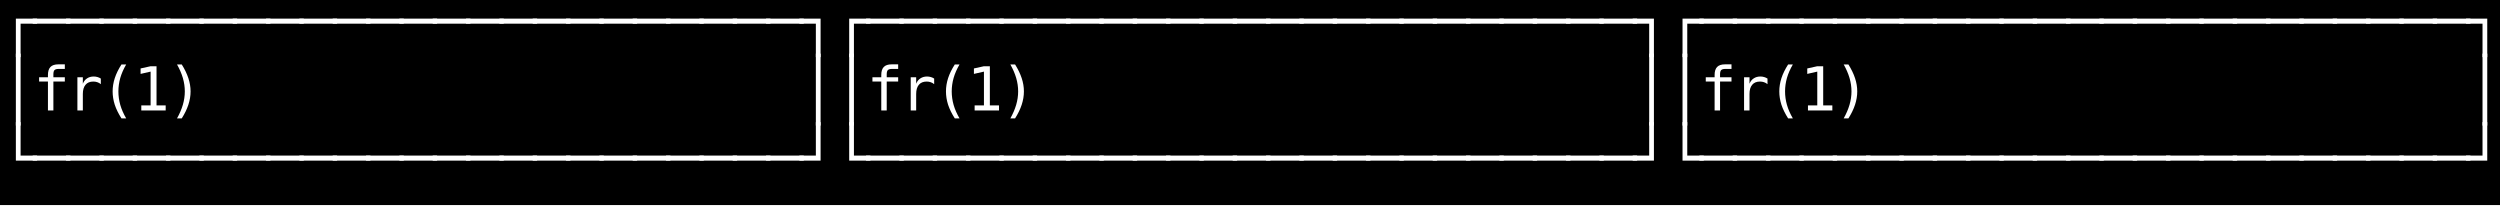
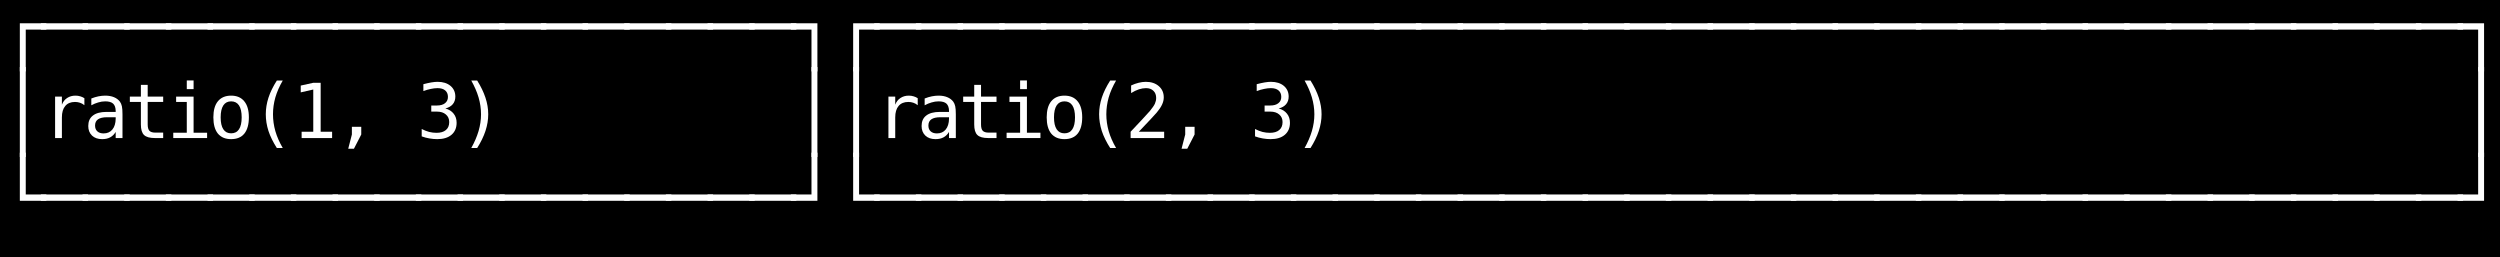
- <svg xmlns="http://www.w3.org/2000/svg" width="41.25em" height="3.39em">
+ <svg xmlns="http://www.w3.org/2000/svg" width="33.00em" height="3.39em">
  <style>svg {
  dominant-baseline: hanging;
  font-size: 1rem;
}
</style>
  <g shape-rendering="crispEdges">
-     <rect x="0.00em" y="0.00em" width="41.25em" height="3.39em" fill="#000000" />
-     <rect x="0.00em" y="0.00em" width="41.25em" height="1.13em" fill="#000000" />
-     <rect x="0.00em" y="1.13em" width="41.25em" height="1.13em" fill="#000000" />
-     <rect x="0.00em" y="2.26em" width="41.25em" height="1.13em" fill="#000000" />
+     <rect x="0.00em" y="0.00em" width="33.00em" height="3.39em" fill="#000000" />
+     <rect x="0.00em" y="0.00em" width="33.00em" height="1.13em" fill="#000000" />
+     <rect x="0.00em" y="1.13em" width="33.00em" height="1.13em" fill="#000000" />
+     <rect x="0.00em" y="2.26em" width="33.00em" height="1.13em" fill="#000000" />
  </g>
  <text fill="#ffffff" font-family="monospace">
    <tspan y="0.00em">
      <tspan x="0.00em">┌</tspan>
      <tspan x="0.55em">─</tspan>
      <tspan x="1.10em">─</tspan>
      <tspan x="1.65em">─</tspan>
      <tspan x="2.20em">─</tspan>
      <tspan x="2.75em">─</tspan>
      <tspan x="3.30em">─</tspan>
      <tspan x="3.85em">─</tspan>
      <tspan x="4.40em">─</tspan>
      <tspan x="4.95em">─</tspan>
      <tspan x="5.50em">─</tspan>
      <tspan x="6.05em">─</tspan>
      <tspan x="6.60em">─</tspan>
      <tspan x="7.15em">─</tspan>
      <tspan x="7.70em">─</tspan>
      <tspan x="8.25em">─</tspan>
      <tspan x="8.80em">─</tspan>
      <tspan x="9.35em">─</tspan>
      <tspan x="9.90em">─</tspan>
-       <tspan x="10.45em">─</tspan>
-       <tspan x="11.00em">─</tspan>
+       <tspan x="10.45em">┐</tspan>
+       <tspan x="11.00em">┌</tspan>
      <tspan x="11.55em">─</tspan>
      <tspan x="12.10em">─</tspan>
      <tspan x="12.65em">─</tspan>
-       <tspan x="13.20em">┐</tspan>
-       <tspan x="13.75em">┌</tspan>
+       <tspan x="13.20em">─</tspan>
+       <tspan x="13.75em">─</tspan>
      <tspan x="14.30em">─</tspan>
      <tspan x="14.85em">─</tspan>
      <tspan x="15.40em">─</tspan>
      <tspan x="15.95em">─</tspan>
      <tspan x="16.50em">─</tspan>
      <tspan x="17.05em">─</tspan>
      <tspan x="17.60em">─</tspan>
      <tspan x="18.15em">─</tspan>
      <tspan x="18.70em">─</tspan>
      <tspan x="19.25em">─</tspan>
      <tspan x="19.80em">─</tspan>
      <tspan x="20.35em">─</tspan>
      <tspan x="20.90em">─</tspan>
      <tspan x="21.45em">─</tspan>
      <tspan x="22.00em">─</tspan>
      <tspan x="22.55em">─</tspan>
      <tspan x="23.10em">─</tspan>
      <tspan x="23.65em">─</tspan>
      <tspan x="24.20em">─</tspan>
      <tspan x="24.75em">─</tspan>
      <tspan x="25.30em">─</tspan>
      <tspan x="25.85em">─</tspan>
      <tspan x="26.40em">─</tspan>
-       <tspan x="26.95em">┐</tspan>
-       <tspan x="27.50em">┌</tspan>
+       <tspan x="26.95em">─</tspan>
+       <tspan x="27.50em">─</tspan>
      <tspan x="28.05em">─</tspan>
      <tspan x="28.60em">─</tspan>
      <tspan x="29.15em">─</tspan>
      <tspan x="29.70em">─</tspan>
      <tspan x="30.25em">─</tspan>
      <tspan x="30.80em">─</tspan>
      <tspan x="31.35em">─</tspan>
      <tspan x="31.90em">─</tspan>
-       <tspan x="32.45em">─</tspan>
-       <tspan x="33.00em">─</tspan>
-       <tspan x="33.55em">─</tspan>
-       <tspan x="34.10em">─</tspan>
-       <tspan x="34.65em">─</tspan>
-       <tspan x="35.20em">─</tspan>
-       <tspan x="35.75em">─</tspan>
-       <tspan x="36.30em">─</tspan>
-       <tspan x="36.85em">─</tspan>
-       <tspan x="37.40em">─</tspan>
-       <tspan x="37.95em">─</tspan>
-       <tspan x="38.50em">─</tspan>
-       <tspan x="39.05em">─</tspan>
-       <tspan x="39.60em">─</tspan>
-       <tspan x="40.15em">─</tspan>
-       <tspan x="40.70em">┐</tspan>
+       <tspan x="32.45em">┐</tspan>
    </tspan>
    <tspan y="1.13em">
      <tspan x="0.00em">│</tspan>
-       <tspan x="0.55em">f</tspan>
-       <tspan x="1.10em">r</tspan>
-       <tspan x="1.65em">(</tspan>
-       <tspan x="2.20em">1</tspan>
-       <tspan x="2.75em">)</tspan>
-       <tspan x="13.20em">│</tspan>
-       <tspan x="13.75em">│</tspan>
-       <tspan x="14.30em">f</tspan>
-       <tspan x="14.85em">r</tspan>
-       <tspan x="15.40em">(</tspan>
-       <tspan x="15.95em">1</tspan>
-       <tspan x="16.50em">)</tspan>
-       <tspan x="26.95em">│</tspan>
-       <tspan x="27.50em">│</tspan>
-       <tspan x="28.05em">f</tspan>
-       <tspan x="28.60em">r</tspan>
-       <tspan x="29.15em">(</tspan>
-       <tspan x="29.70em">1</tspan>
-       <tspan x="30.25em">)</tspan>
-       <tspan x="40.70em">│</tspan>
+       <tspan x="0.55em">r</tspan>
+       <tspan x="1.10em">a</tspan>
+       <tspan x="1.65em">t</tspan>
+       <tspan x="2.20em">i</tspan>
+       <tspan x="2.75em">o</tspan>
+       <tspan x="3.30em">(</tspan>
+       <tspan x="3.85em">1</tspan>
+       <tspan x="4.40em">,</tspan>
+       <tspan x="5.50em">3</tspan>
+       <tspan x="6.05em">)</tspan>
+       <tspan x="10.45em">│</tspan>
+       <tspan x="11.00em">│</tspan>
+       <tspan x="11.55em">r</tspan>
+       <tspan x="12.10em">a</tspan>
+       <tspan x="12.65em">t</tspan>
+       <tspan x="13.20em">i</tspan>
+       <tspan x="13.75em">o</tspan>
+       <tspan x="14.30em">(</tspan>
+       <tspan x="14.85em">2</tspan>
+       <tspan x="15.40em">,</tspan>
+       <tspan x="16.50em">3</tspan>
+       <tspan x="17.05em">)</tspan>
+       <tspan x="32.45em">│</tspan>
    </tspan>
    <tspan y="2.26em">
      <tspan x="0.00em">└</tspan>
      <tspan x="0.55em">─</tspan>
      <tspan x="1.10em">─</tspan>
      <tspan x="1.65em">─</tspan>
      <tspan x="2.20em">─</tspan>
      <tspan x="2.75em">─</tspan>
      <tspan x="3.30em">─</tspan>
      <tspan x="3.85em">─</tspan>
      <tspan x="4.40em">─</tspan>
      <tspan x="4.95em">─</tspan>
      <tspan x="5.50em">─</tspan>
      <tspan x="6.05em">─</tspan>
      <tspan x="6.60em">─</tspan>
      <tspan x="7.15em">─</tspan>
      <tspan x="7.70em">─</tspan>
      <tspan x="8.25em">─</tspan>
      <tspan x="8.80em">─</tspan>
      <tspan x="9.35em">─</tspan>
      <tspan x="9.90em">─</tspan>
-       <tspan x="10.45em">─</tspan>
-       <tspan x="11.00em">─</tspan>
+       <tspan x="10.45em">┘</tspan>
+       <tspan x="11.00em">└</tspan>
      <tspan x="11.55em">─</tspan>
      <tspan x="12.10em">─</tspan>
      <tspan x="12.65em">─</tspan>
-       <tspan x="13.20em">┘</tspan>
-       <tspan x="13.75em">└</tspan>
+       <tspan x="13.20em">─</tspan>
+       <tspan x="13.75em">─</tspan>
      <tspan x="14.30em">─</tspan>
      <tspan x="14.85em">─</tspan>
      <tspan x="15.40em">─</tspan>
      <tspan x="15.95em">─</tspan>
      <tspan x="16.50em">─</tspan>
      <tspan x="17.05em">─</tspan>
      <tspan x="17.60em">─</tspan>
      <tspan x="18.15em">─</tspan>
      <tspan x="18.70em">─</tspan>
      <tspan x="19.25em">─</tspan>
      <tspan x="19.80em">─</tspan>
      <tspan x="20.35em">─</tspan>
      <tspan x="20.90em">─</tspan>
      <tspan x="21.45em">─</tspan>
      <tspan x="22.00em">─</tspan>
      <tspan x="22.55em">─</tspan>
      <tspan x="23.10em">─</tspan>
      <tspan x="23.65em">─</tspan>
      <tspan x="24.20em">─</tspan>
      <tspan x="24.75em">─</tspan>
      <tspan x="25.30em">─</tspan>
      <tspan x="25.85em">─</tspan>
      <tspan x="26.40em">─</tspan>
-       <tspan x="26.95em">┘</tspan>
-       <tspan x="27.50em">└</tspan>
+       <tspan x="26.95em">─</tspan>
+       <tspan x="27.50em">─</tspan>
      <tspan x="28.05em">─</tspan>
      <tspan x="28.60em">─</tspan>
      <tspan x="29.15em">─</tspan>
      <tspan x="29.70em">─</tspan>
      <tspan x="30.25em">─</tspan>
      <tspan x="30.80em">─</tspan>
      <tspan x="31.35em">─</tspan>
      <tspan x="31.90em">─</tspan>
-       <tspan x="32.45em">─</tspan>
-       <tspan x="33.00em">─</tspan>
-       <tspan x="33.55em">─</tspan>
-       <tspan x="34.10em">─</tspan>
-       <tspan x="34.65em">─</tspan>
-       <tspan x="35.20em">─</tspan>
-       <tspan x="35.75em">─</tspan>
-       <tspan x="36.30em">─</tspan>
-       <tspan x="36.85em">─</tspan>
-       <tspan x="37.40em">─</tspan>
-       <tspan x="37.95em">─</tspan>
-       <tspan x="38.50em">─</tspan>
-       <tspan x="39.05em">─</tspan>
-       <tspan x="39.60em">─</tspan>
-       <tspan x="40.15em">─</tspan>
-       <tspan x="40.70em">┘</tspan>
+       <tspan x="32.45em">┘</tspan>
    </tspan>
  </text>
</svg>
